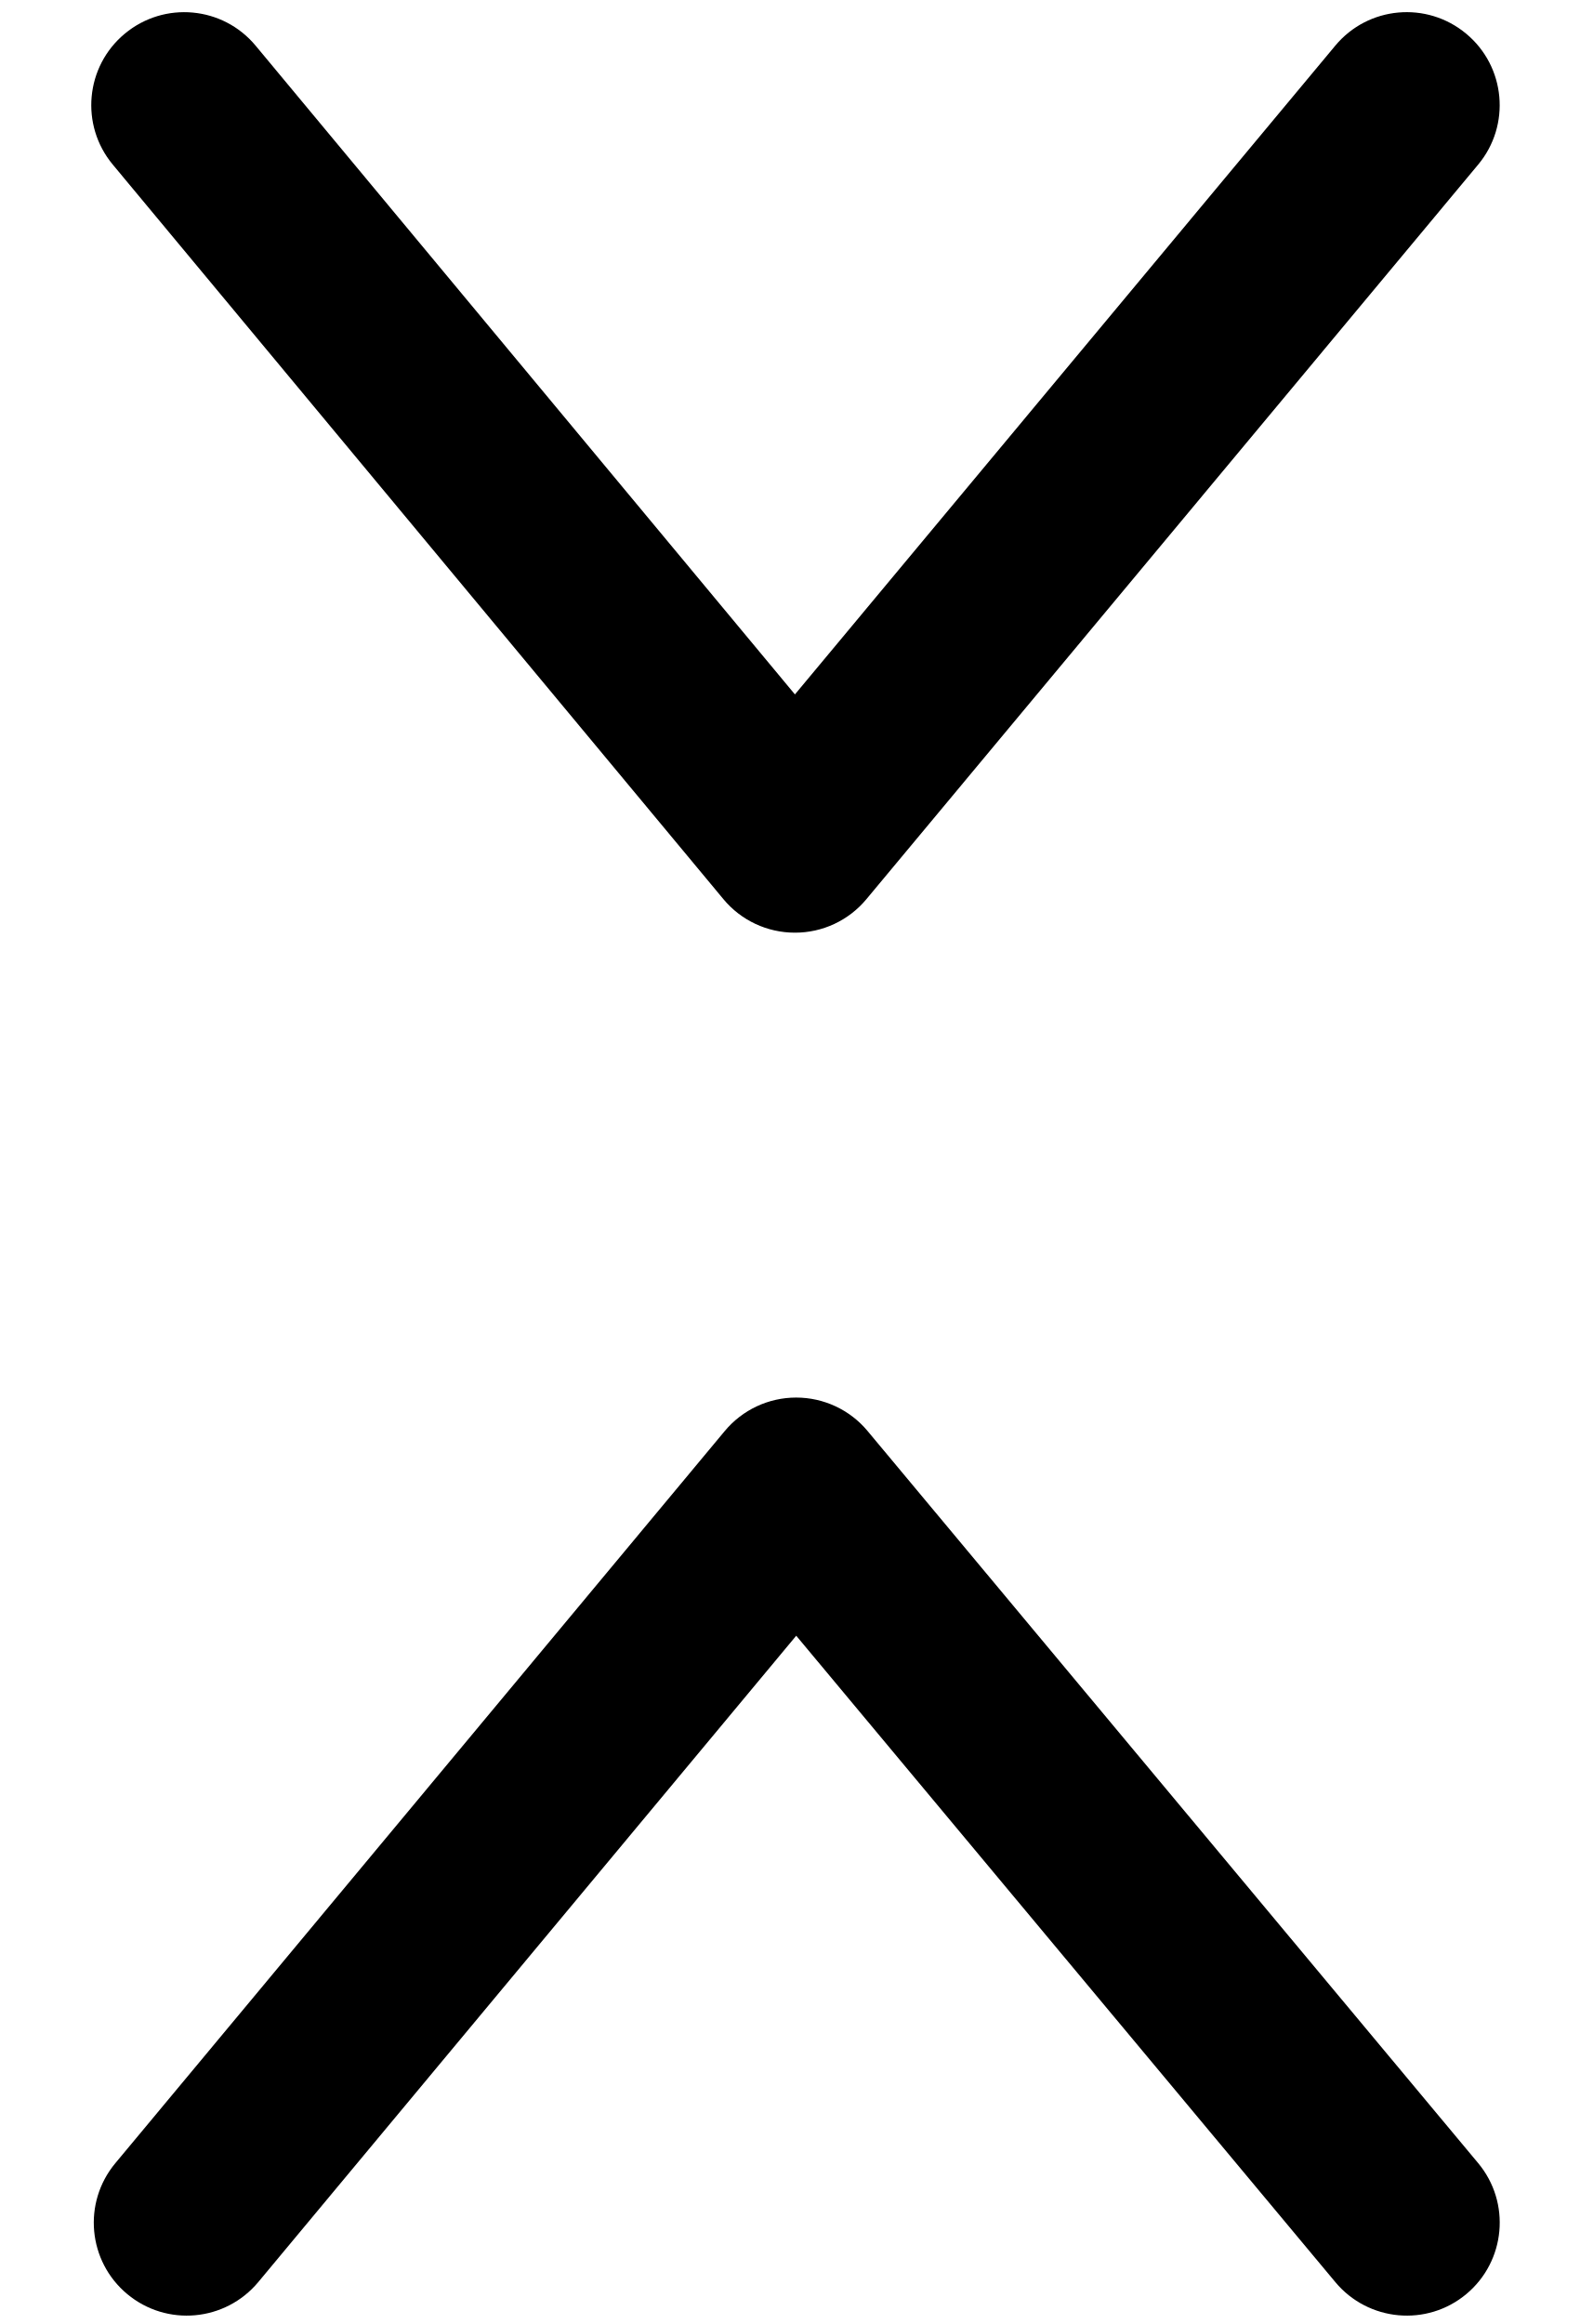
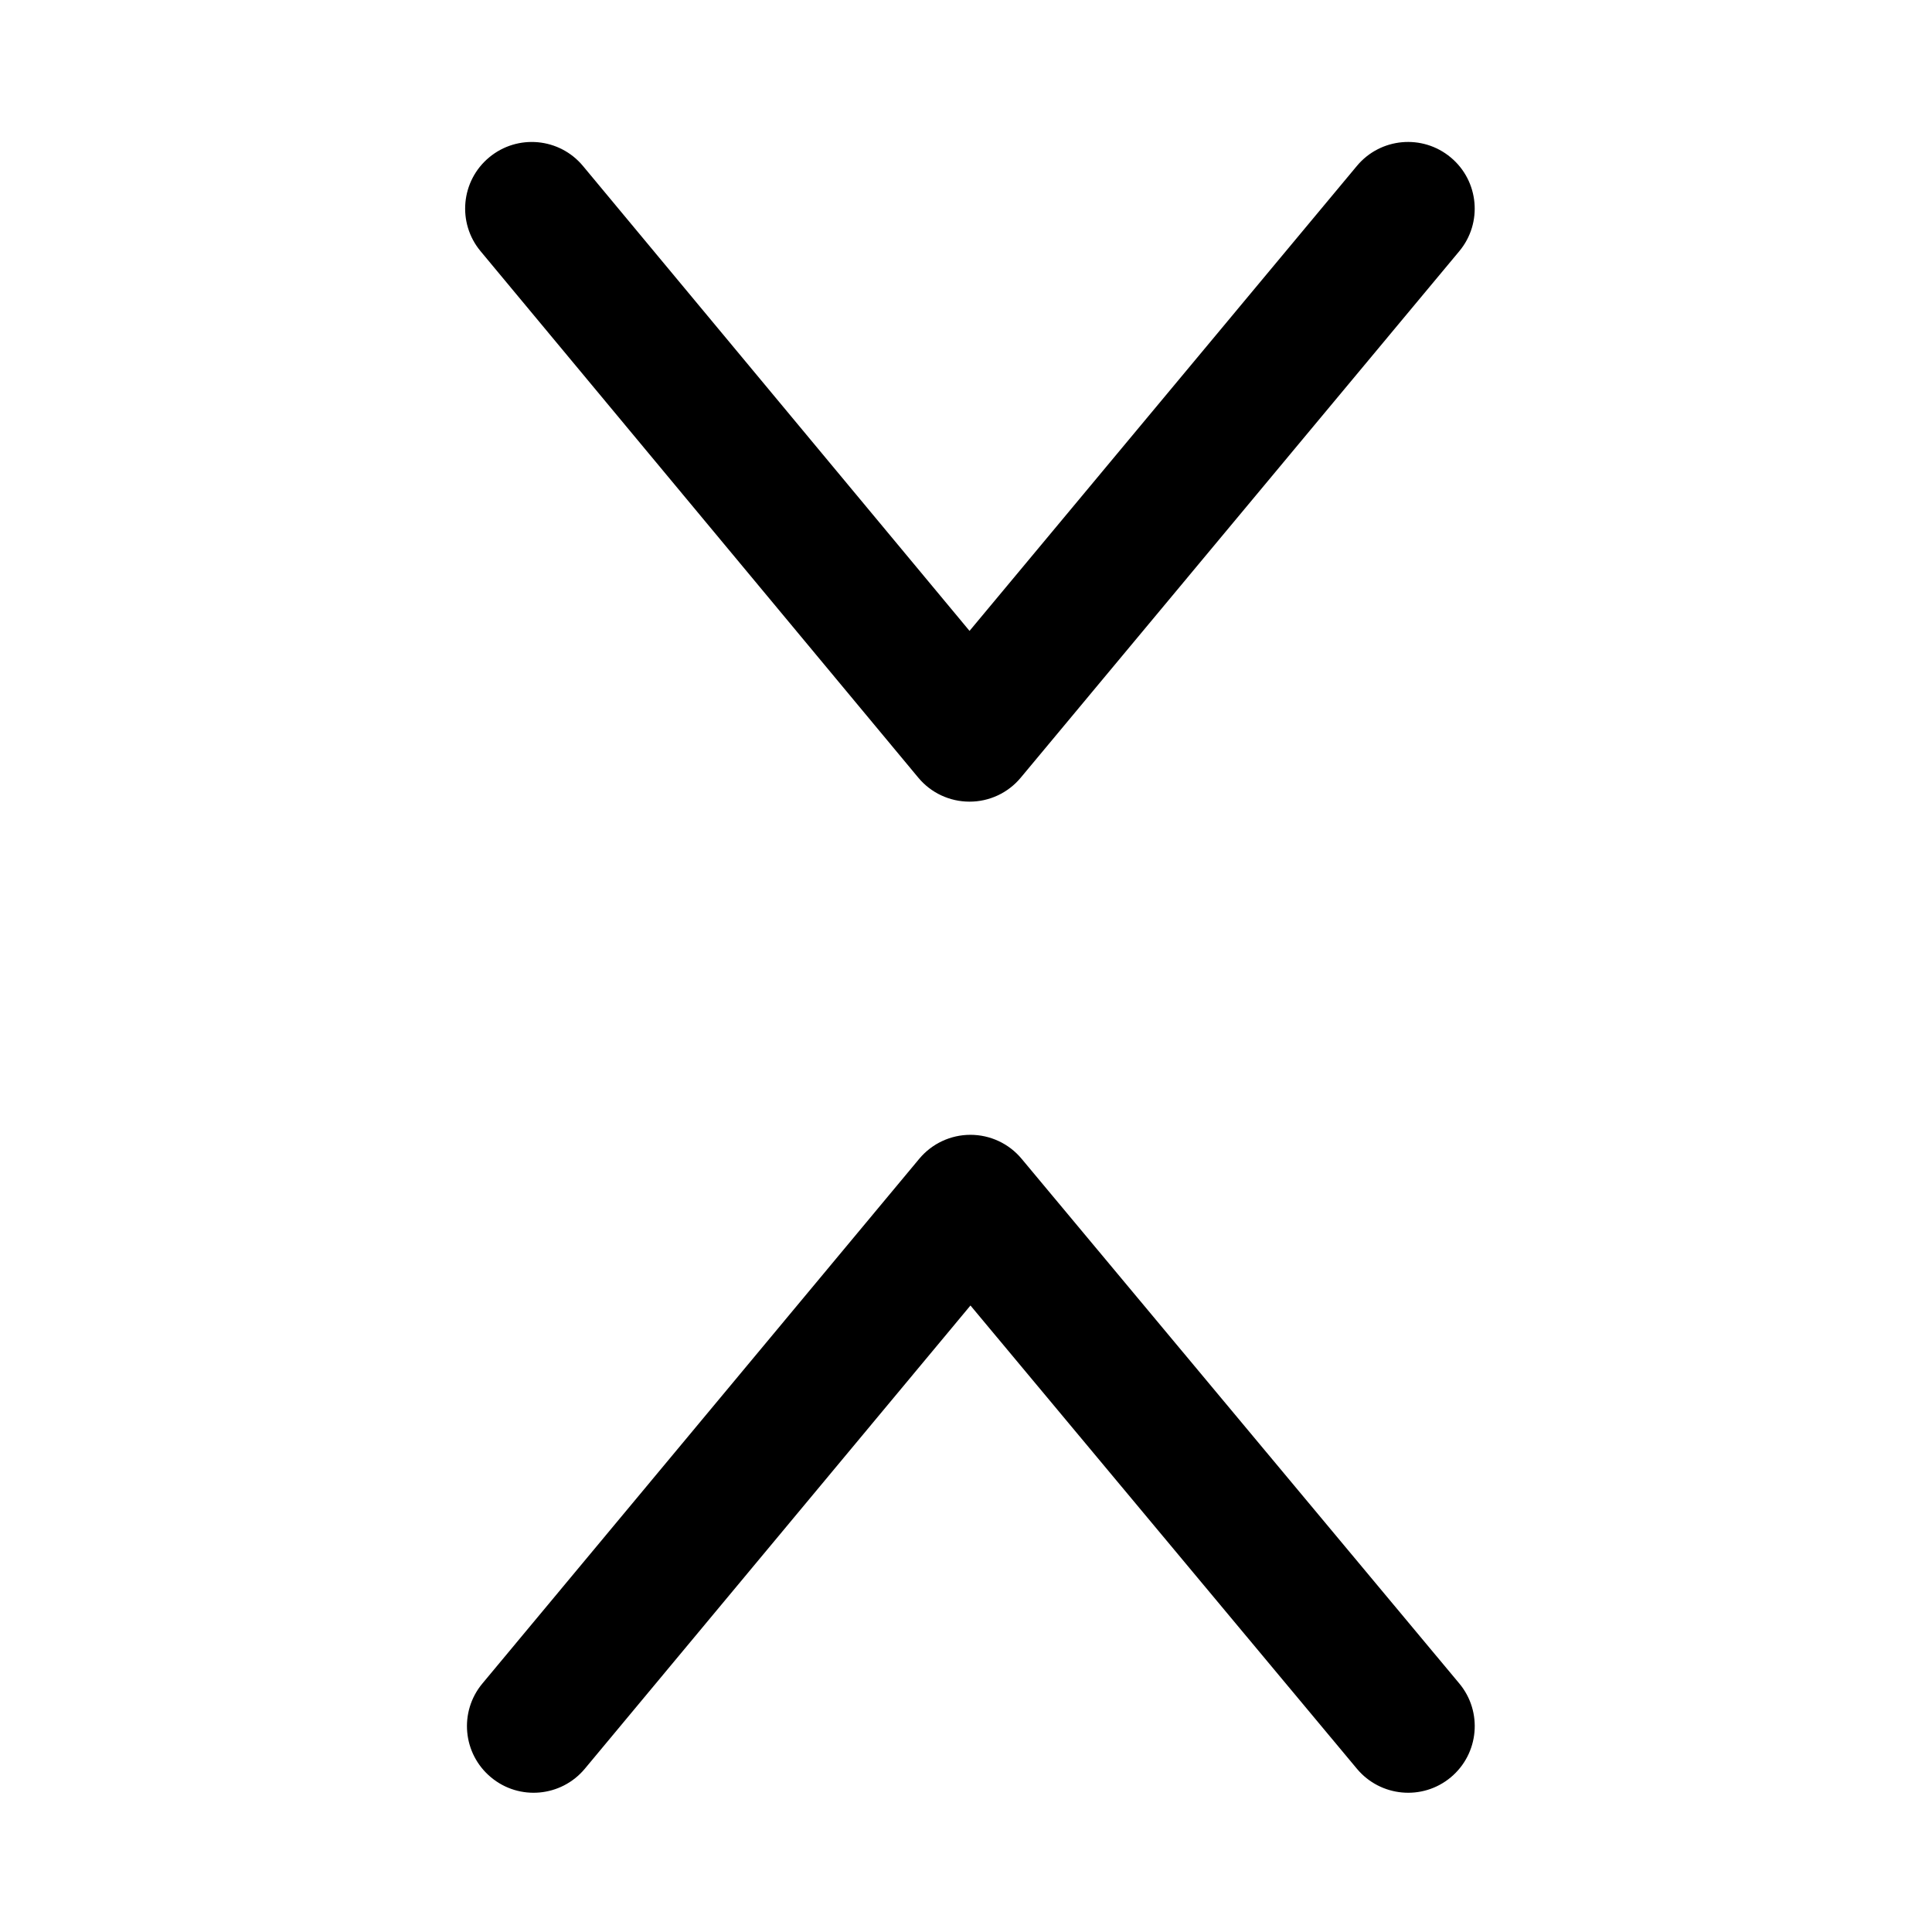
- <svg xmlns="http://www.w3.org/2000/svg" width="17" height="25" viewBox="0 0 17 25" fill="none">
-   <path fill-rule="evenodd" clip-rule="evenodd" d="M15.904 1.771C16.258 1.347 16.2 0.716 15.776 0.363C15.351 0.009 14.721 0.066 14.367 0.491L8.553 7.47L2.751 0.492C2.398 0.067 1.768 0.009 1.343 0.362C0.918 0.715 0.86 1.345 1.213 1.77L7.784 9.673C7.973 9.901 8.255 10.033 8.552 10.033C8.849 10.034 9.131 9.902 9.321 9.674L15.904 1.771ZM14.368 24.55C14.722 24.974 15.353 25.032 15.777 24.678C16.201 24.324 16.258 23.693 15.904 23.269L9.334 15.393C9.144 15.165 8.862 15.034 8.566 15.034C8.269 15.034 7.988 15.166 7.798 15.394L1.241 23.27C0.887 23.695 0.945 24.325 1.369 24.678C1.794 25.032 2.424 24.974 2.778 24.55L8.567 17.596L14.368 24.55Z" fill="black" />
+ <svg xmlns="http://www.w3.org/2000/svg" width="29" height="29" viewBox="0 0 29 29" fill="none">
+   <path fill-rule="evenodd" clip-rule="evenodd" d="M21.904 3.771C22.258 3.347 22.2 2.716 21.776 2.363C21.352 2.009 20.721 2.066 20.367 2.491L14.553 9.47L8.751 2.492C8.398 2.067 7.768 2.009 7.343 2.362C6.918 2.715 6.86 3.345 7.213 3.77L13.784 11.673C13.973 11.901 14.255 12.033 14.552 12.033C14.849 12.034 15.131 11.902 15.321 11.674L21.904 3.771ZM20.368 26.55C20.722 26.974 21.353 27.032 21.777 26.678C22.201 26.324 22.258 25.693 21.904 25.269L15.334 17.393C15.144 17.165 14.863 17.034 14.566 17.034C14.269 17.034 13.988 17.166 13.798 17.394L7.241 25.27C6.887 25.695 6.945 26.325 7.37 26.678C7.794 27.032 8.424 26.974 8.778 26.55L14.567 19.596L20.368 26.55Z" fill="black" />
</svg>
